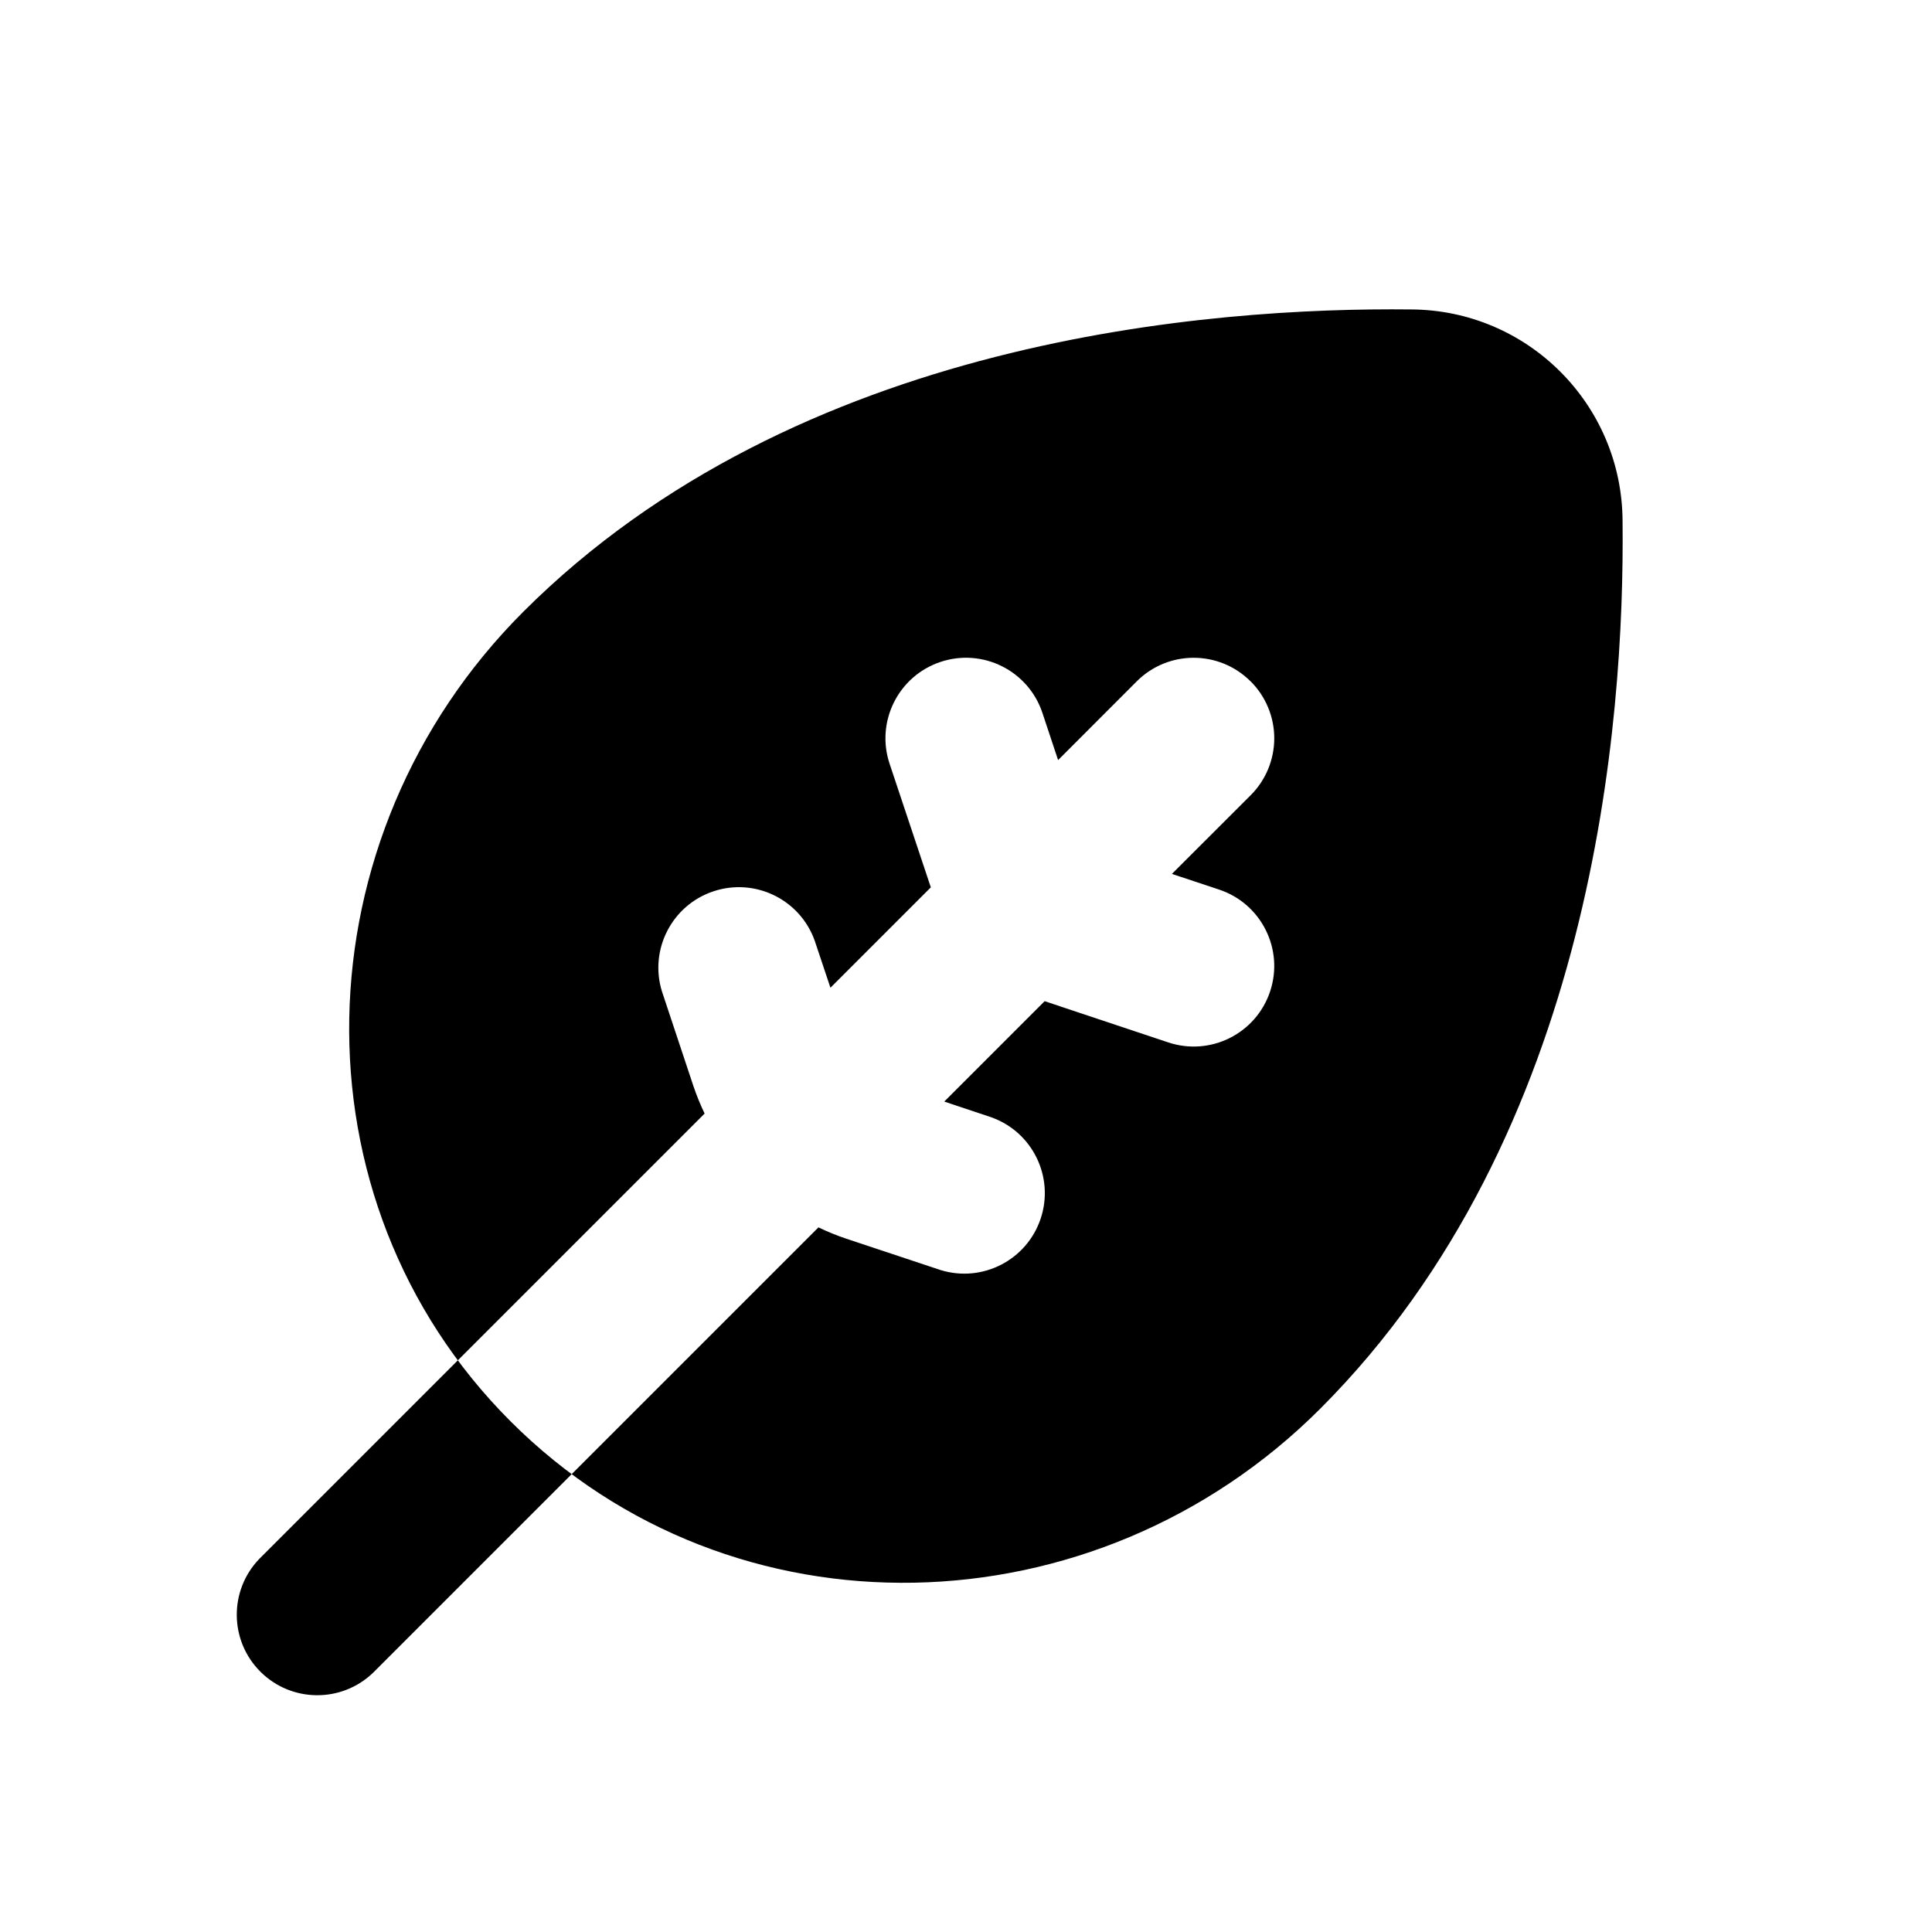
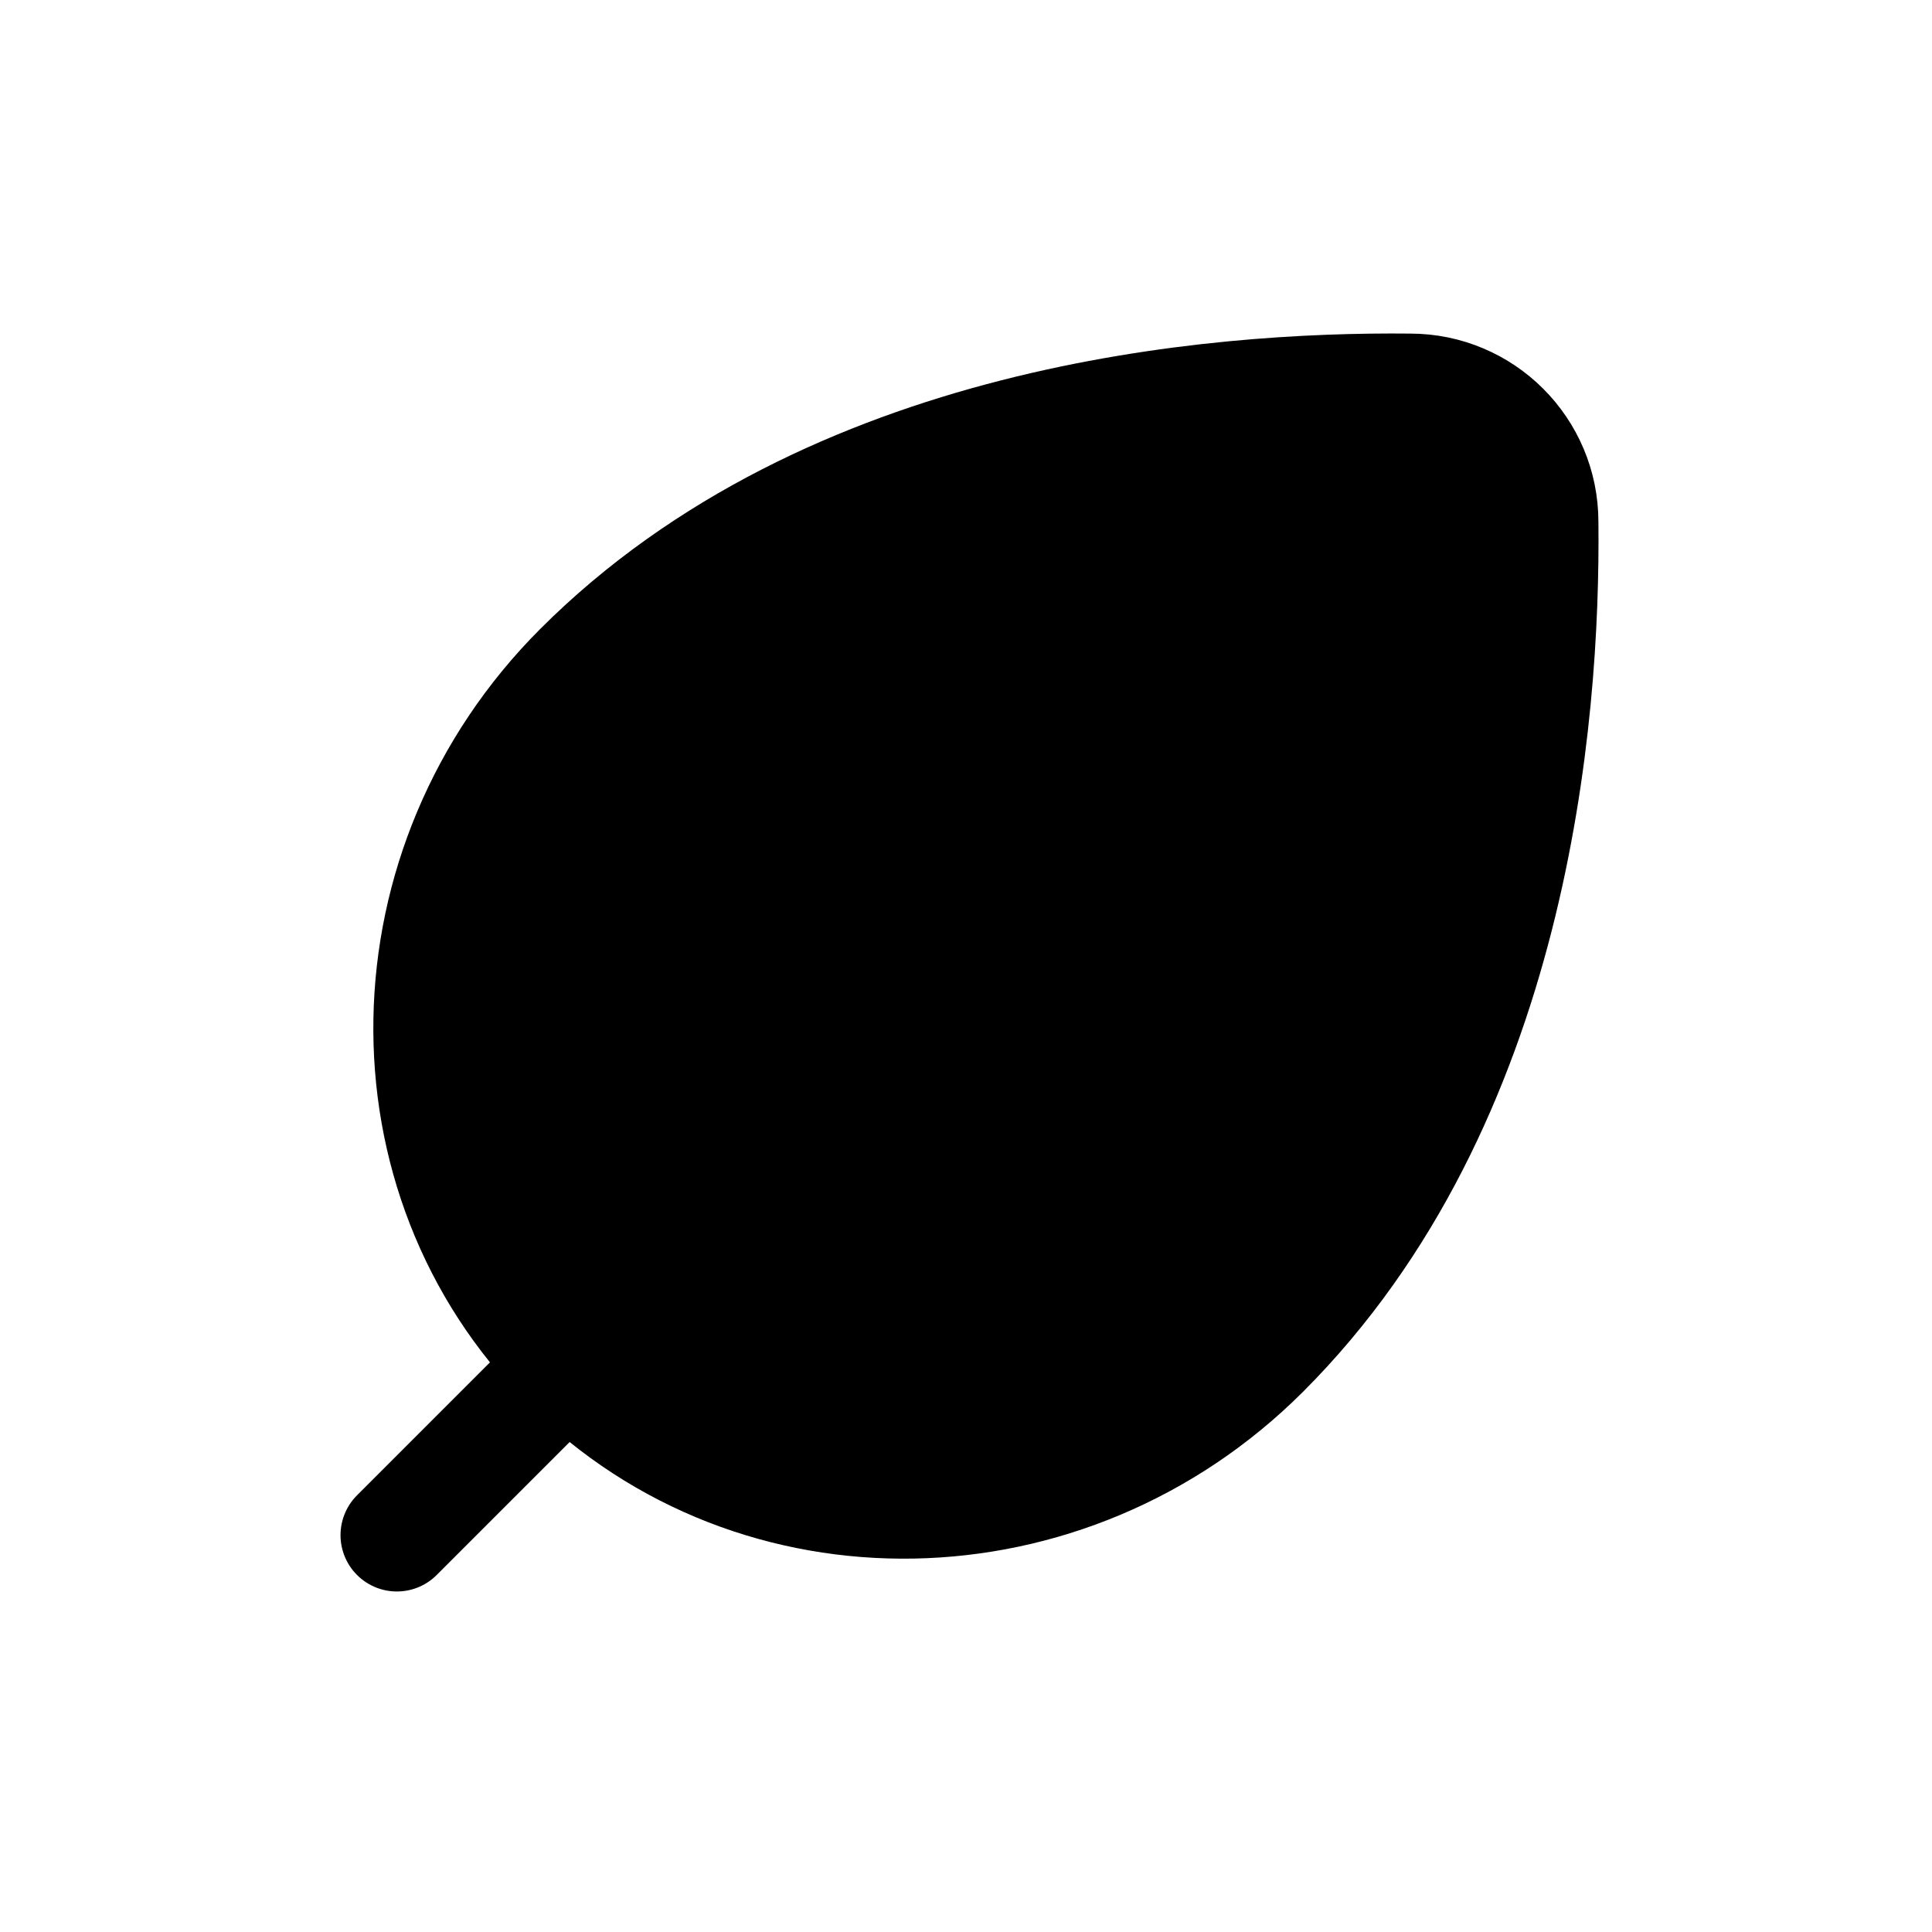
<svg xmlns="http://www.w3.org/2000/svg" width="32" height="32" viewBox="0 0 24 24">
-   <path fill="currentColor" fill-rule="evenodd" d="M20.156 6.473a2.64 2.64 0 0 0-2.63-2.629C15.049 3.817 9.909 4.193 6.5 7.6c-2.796 2.796-2.915 7.3-.157 10.057s7.26 2.639 10.057-.157c3.407-3.408 3.783-8.548 3.756-11.027m-4.62 1.991a1 1 0 0 1 0 1.415l-.978.977l.587.195a1 1 0 0 1-.633 1.898l-1.535-.512l-1.247 1.247l.586.196a1 1 0 0 1-.632 1.897l-1.173-.39a3 3 0 0 1-.344-.14l-2.41 2.41l-3.121 3.121a1 1 0 0 1-1.414-1.414l3.121-3.121l2.41-2.41a3 3 0 0 1-.14-.344l-.39-1.173a1 1 0 0 1 1.897-.632l.196.586l1.247-1.247l-.512-1.535a1 1 0 0 1 1.898-.633l.195.587l.977-.978a1 1 0 0 1 1.414 0z" clip-rule="evenodd" />
+   <path fill="currentColor" stroke="currentColor" stroke-linecap="round" stroke-linejoin="round" stroke-width="1.4" d="M7.05 16.95c2.343 2.343 6.213 2.273 8.643-.157c3.1-3.1 3.49-7.869 3.463-10.309a1.64 1.64 0 0 0-1.64-1.64c-2.44-.026-7.208.363-10.309 3.463c-2.43 2.43-2.5 6.3-.157 8.643m0 0l-2.12 2.12m2.12-2.12l5.657-5.657m2.121-2.121l-2.12 2.12m0 0l2.12.708m-2.12-.707L12 9.172m0 5.656l-1.173-.39a2 2 0 0 1-1.265-1.265L9.172 12" />
</svg>
